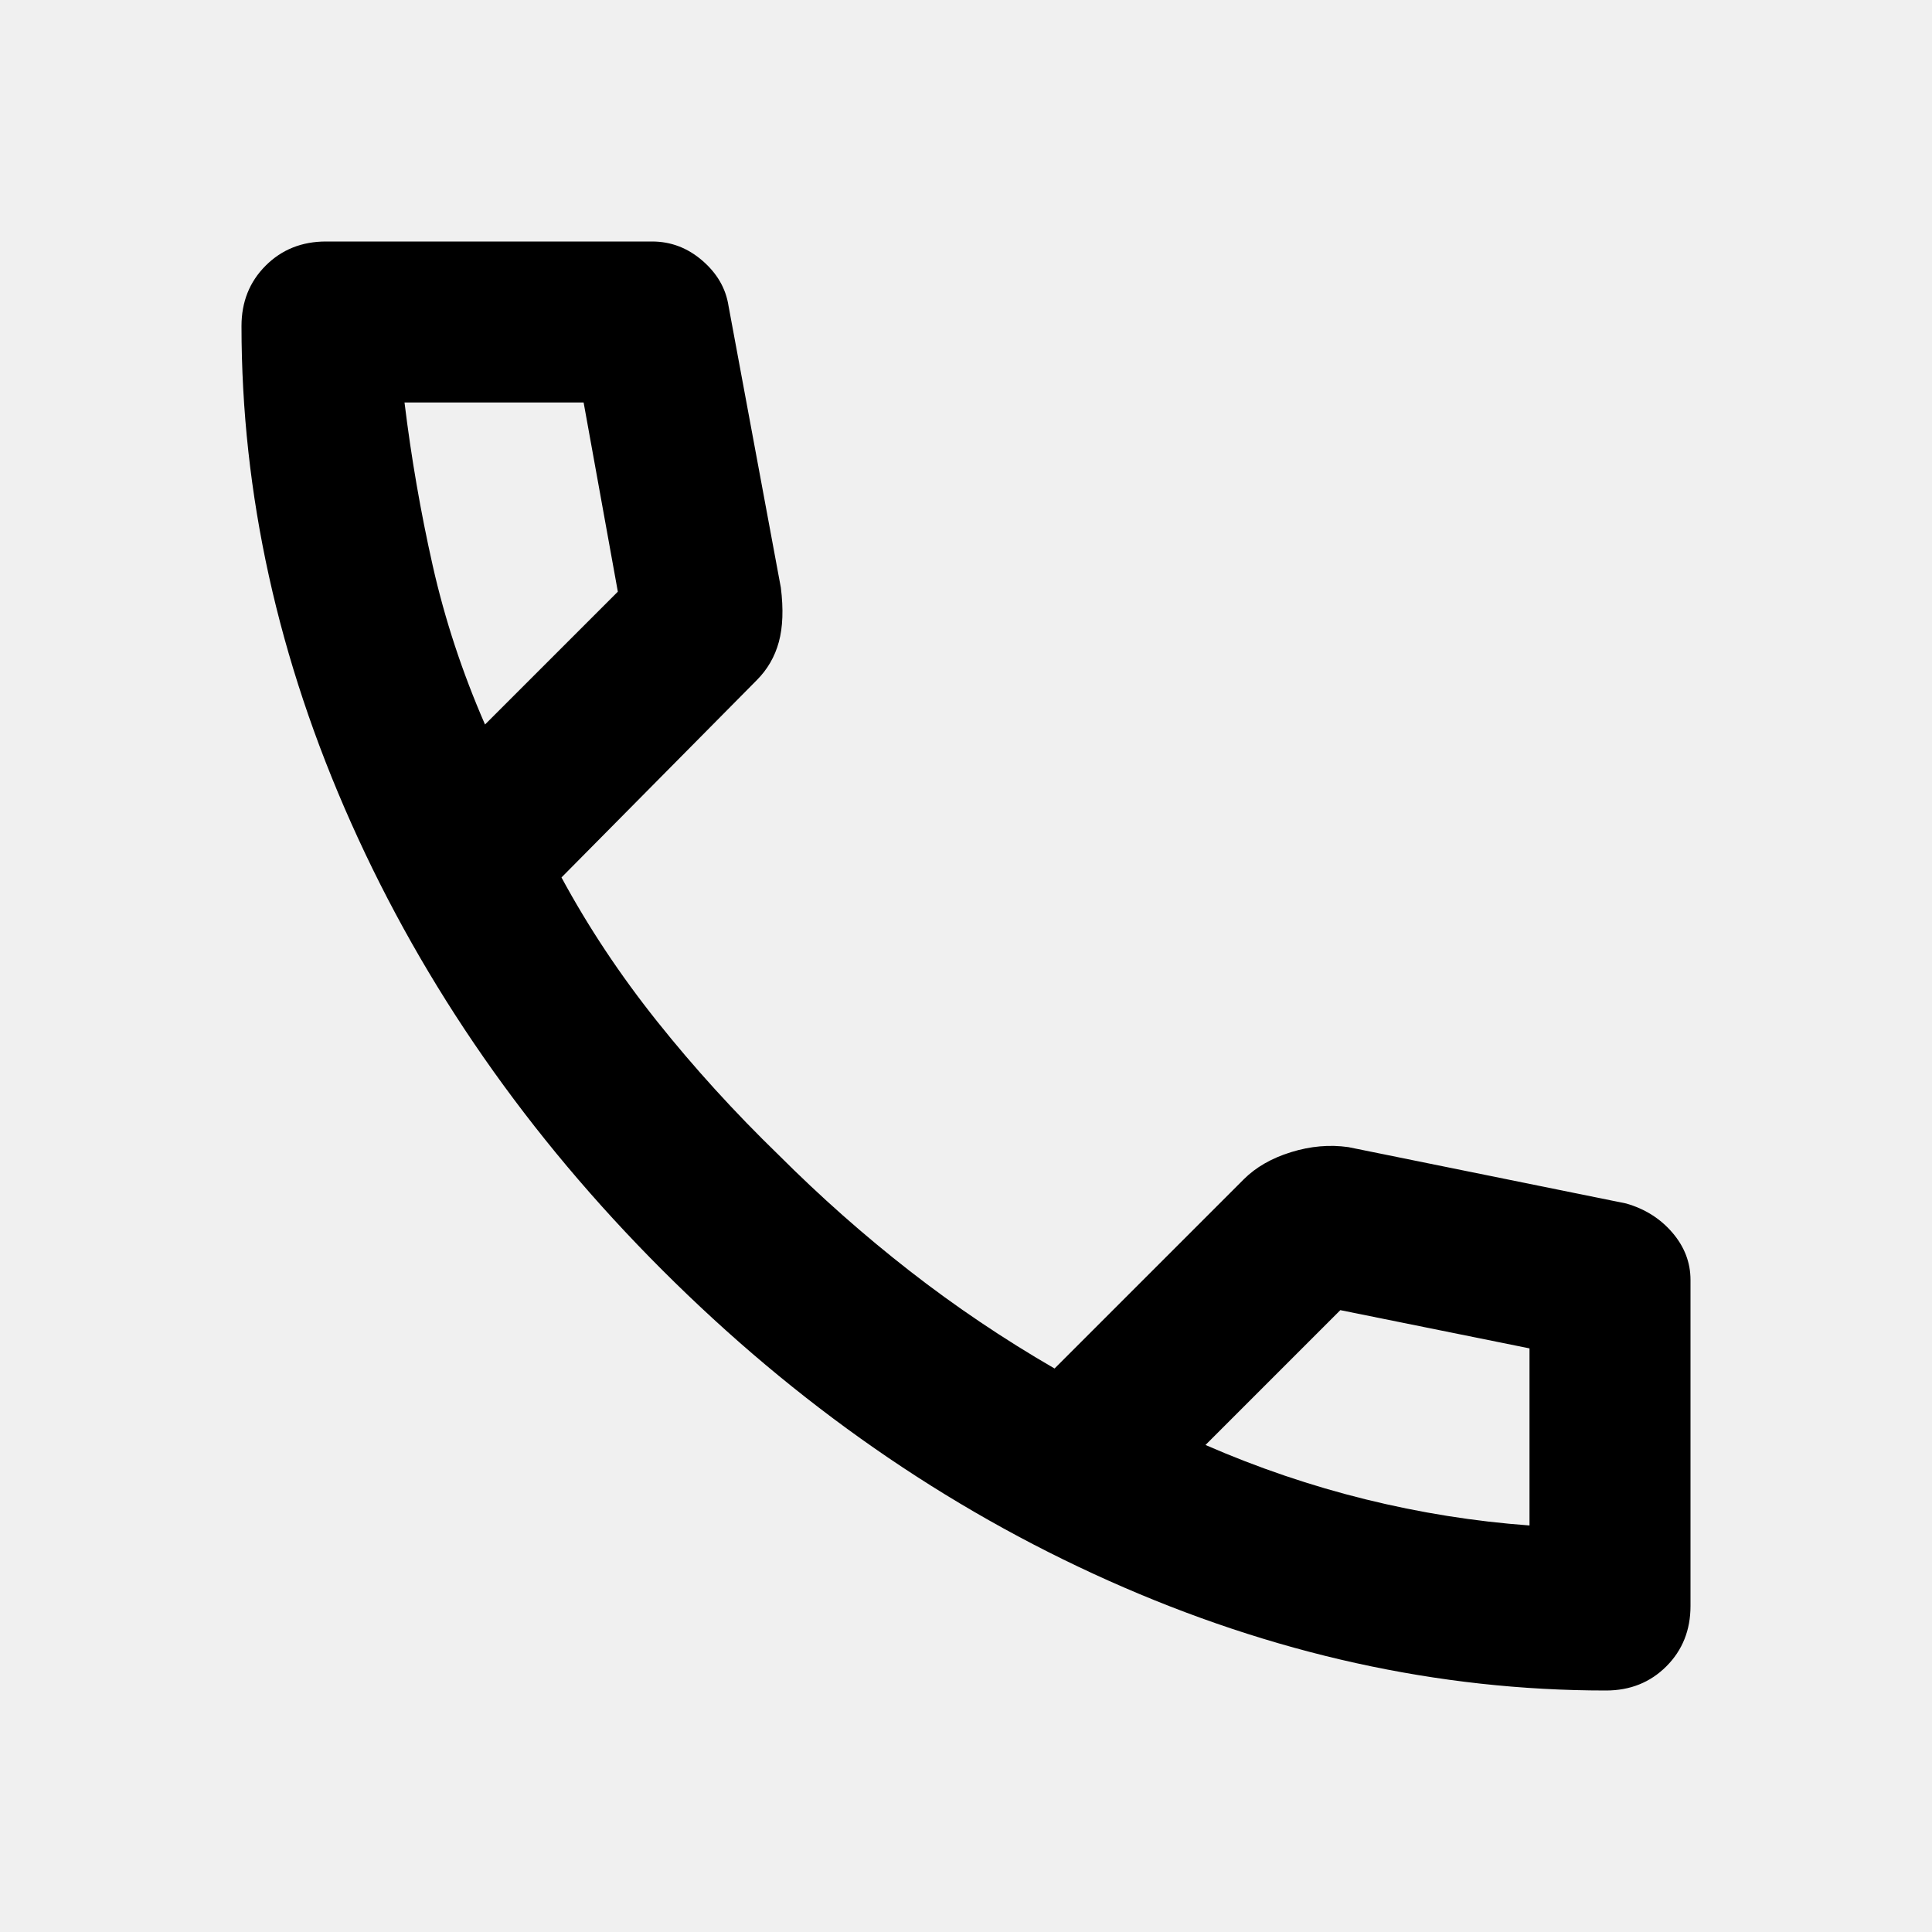
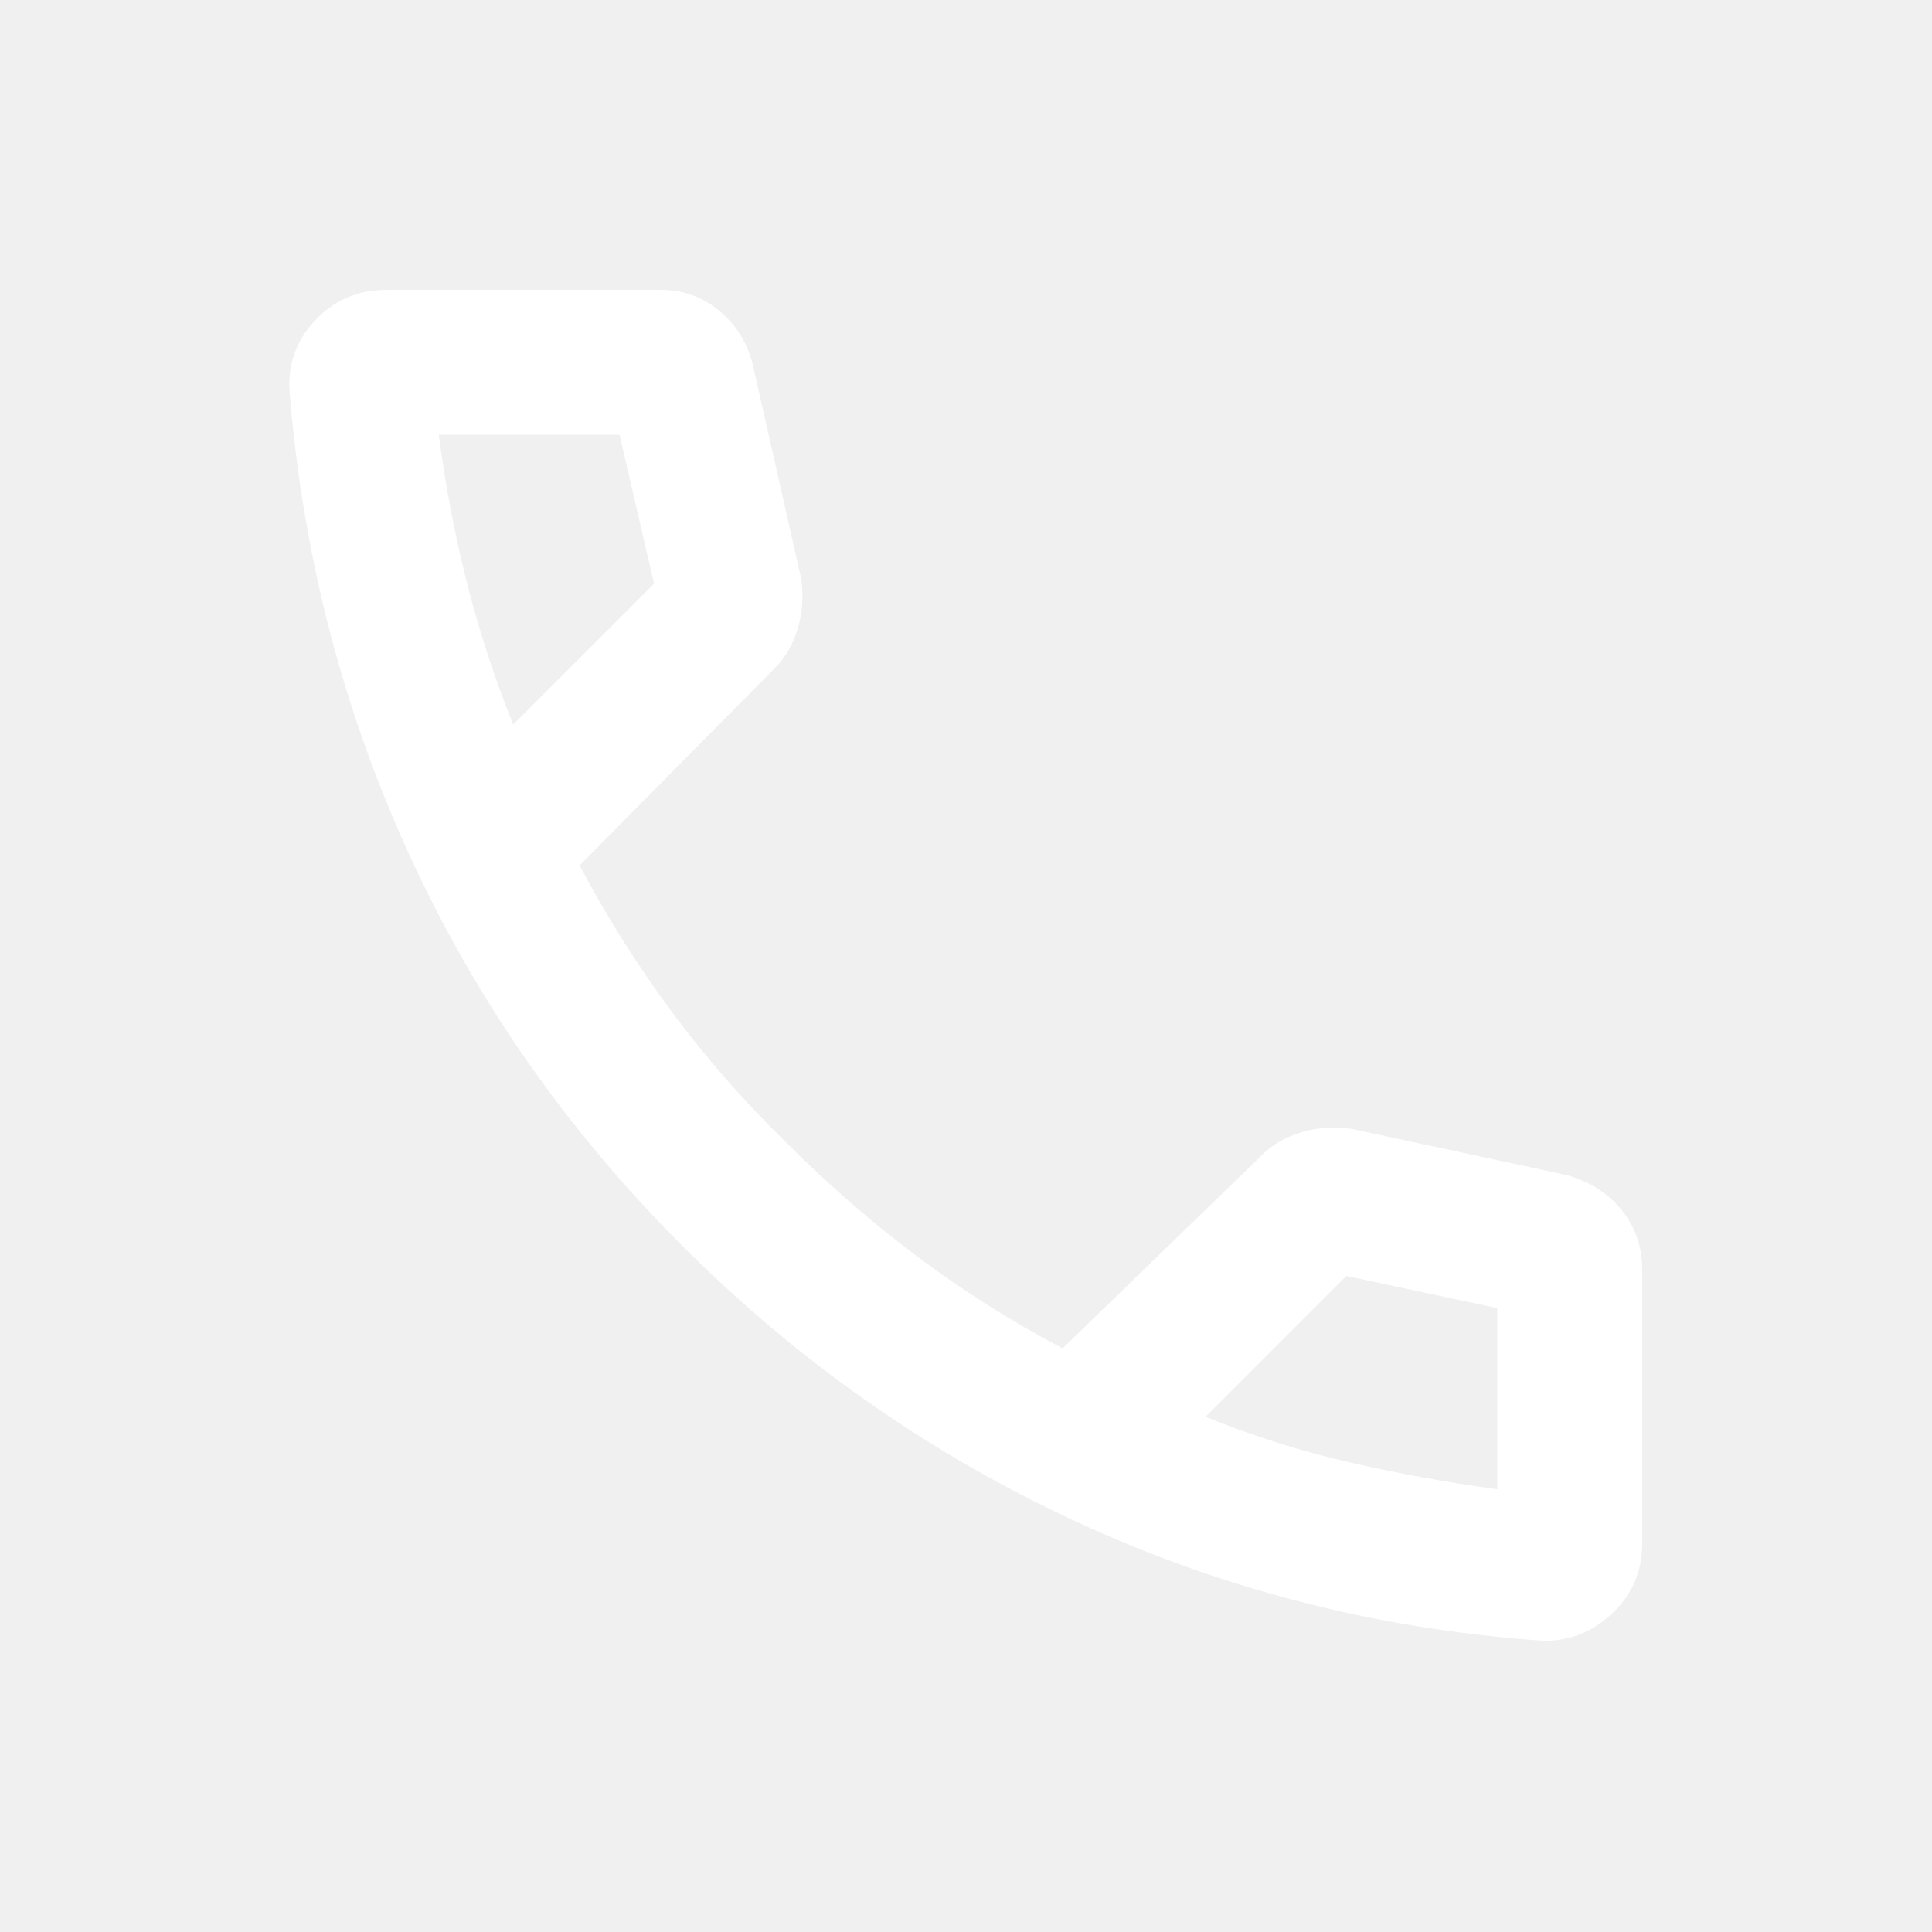
- <svg xmlns="http://www.w3.org/2000/svg" height="24" viewBox="0 -960 960 960" width="24">
-   <path d="M798-120q-125 0-247-54.5T329-329Q229-429 174.5-551T120-798q0-18 12-30t30-12h162q14 0 25 9.5t13 22.5l26 140q2 16-1 27t-11 19l-97 98q20 37 47.5 71.5T387-386q31 31 65 57.5t72 48.5l94-94q9-9 23.5-13.5T670-390l138 28q14 4 23 14.5t9 23.5v162q0 18-12 30t-30 12ZM241-600l66-66-17-94h-89q5 41 14 81t26 79Zm358 358q39 17 79.5 27t81.5 13v-88l-94-19-67 67ZM241-600Zm358 358Z" />
+ <svg xmlns="http://www.w3.org/2000/svg" height="20px" viewBox="0 -960 960 960" width="20px" fill="#FFFFFF">
+   <path d="M763-145q-121-9-229.5-59.5T339-341q-86-86-135.5-194T144-764q-2-21 12.29-36.5Q170.57-816 192-816h136q17 0 29.5 10.5T374-779l24 106q2 13-1.5 25T385-628l-97 98q20 38 46 73t57.97 65.98Q422-361 456-335.5q34 25.5 72 45.5l99-96q8-8 20-11.5t25-1.5l107 23q17 5 27 17.5t10 29.5v136q0 21.43-16 35.71Q784-143 763-145ZM255-600l70-70-17.16-74H218q5 38 14 73.5t23 70.5Zm344 344q35.1 14.24 71.55 22.62Q707-225 744-220v-90l-75-16-70 70ZM255-600Zm344 344Z" />
</svg>
